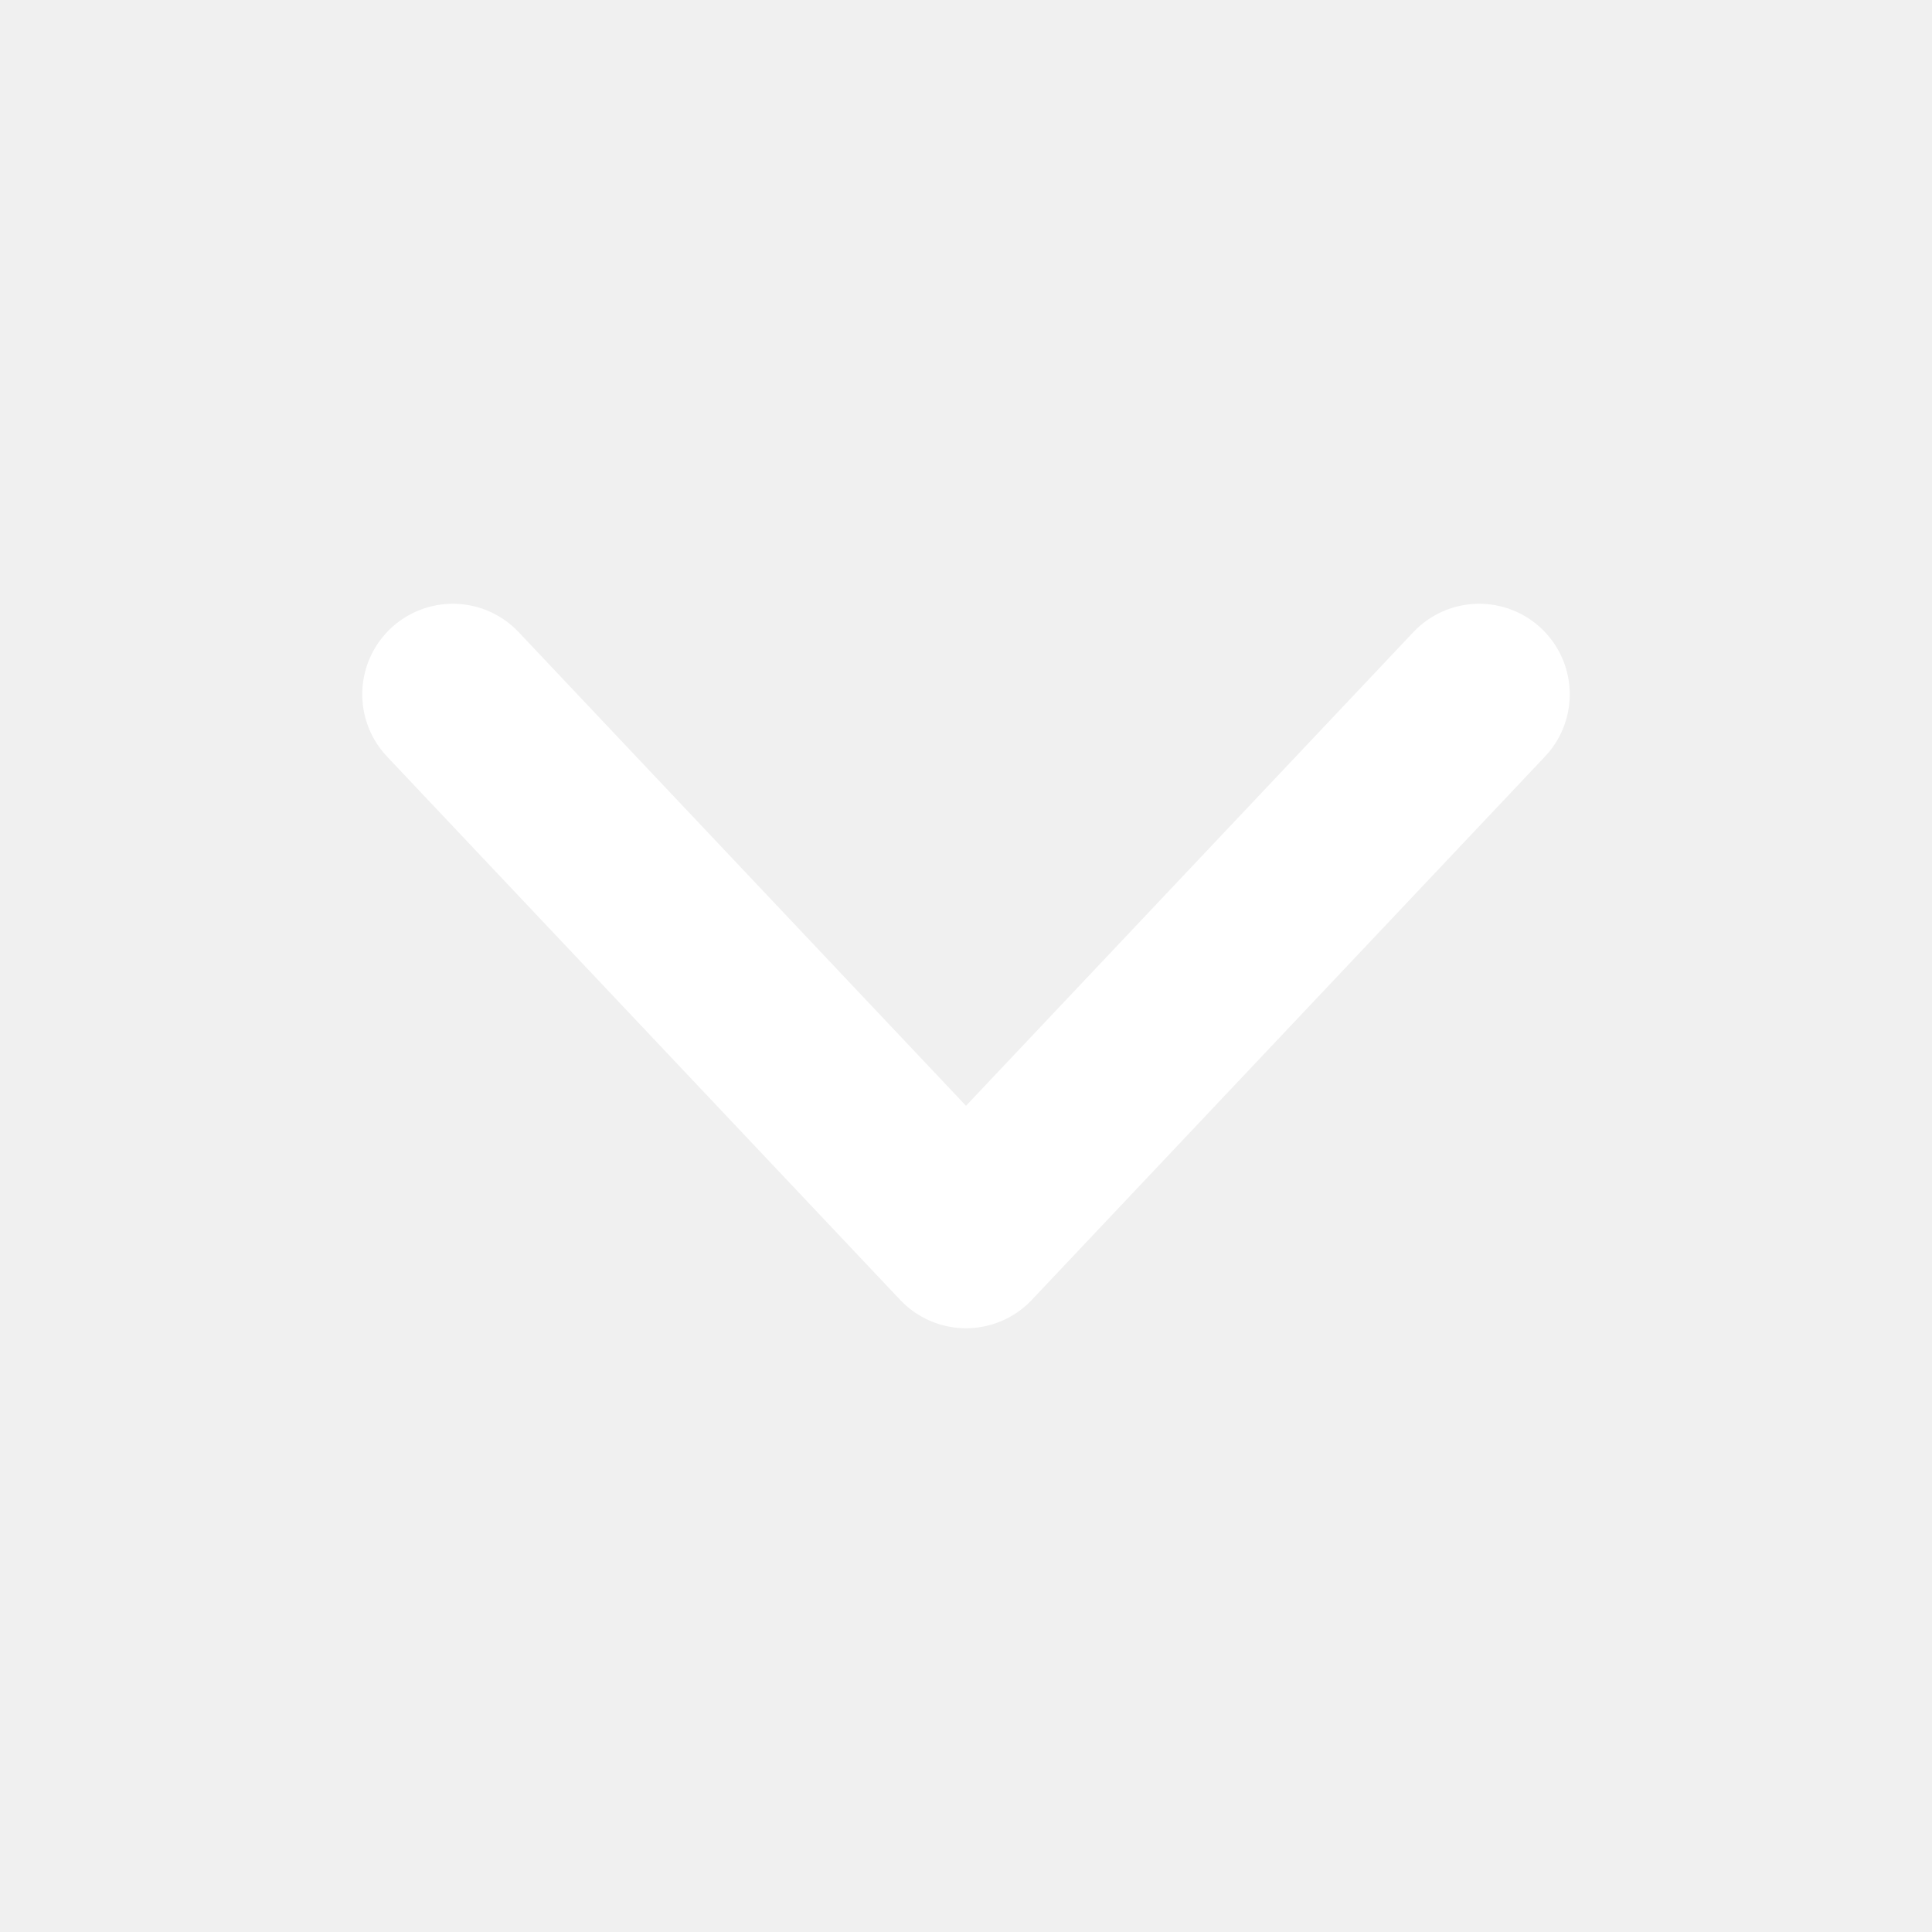
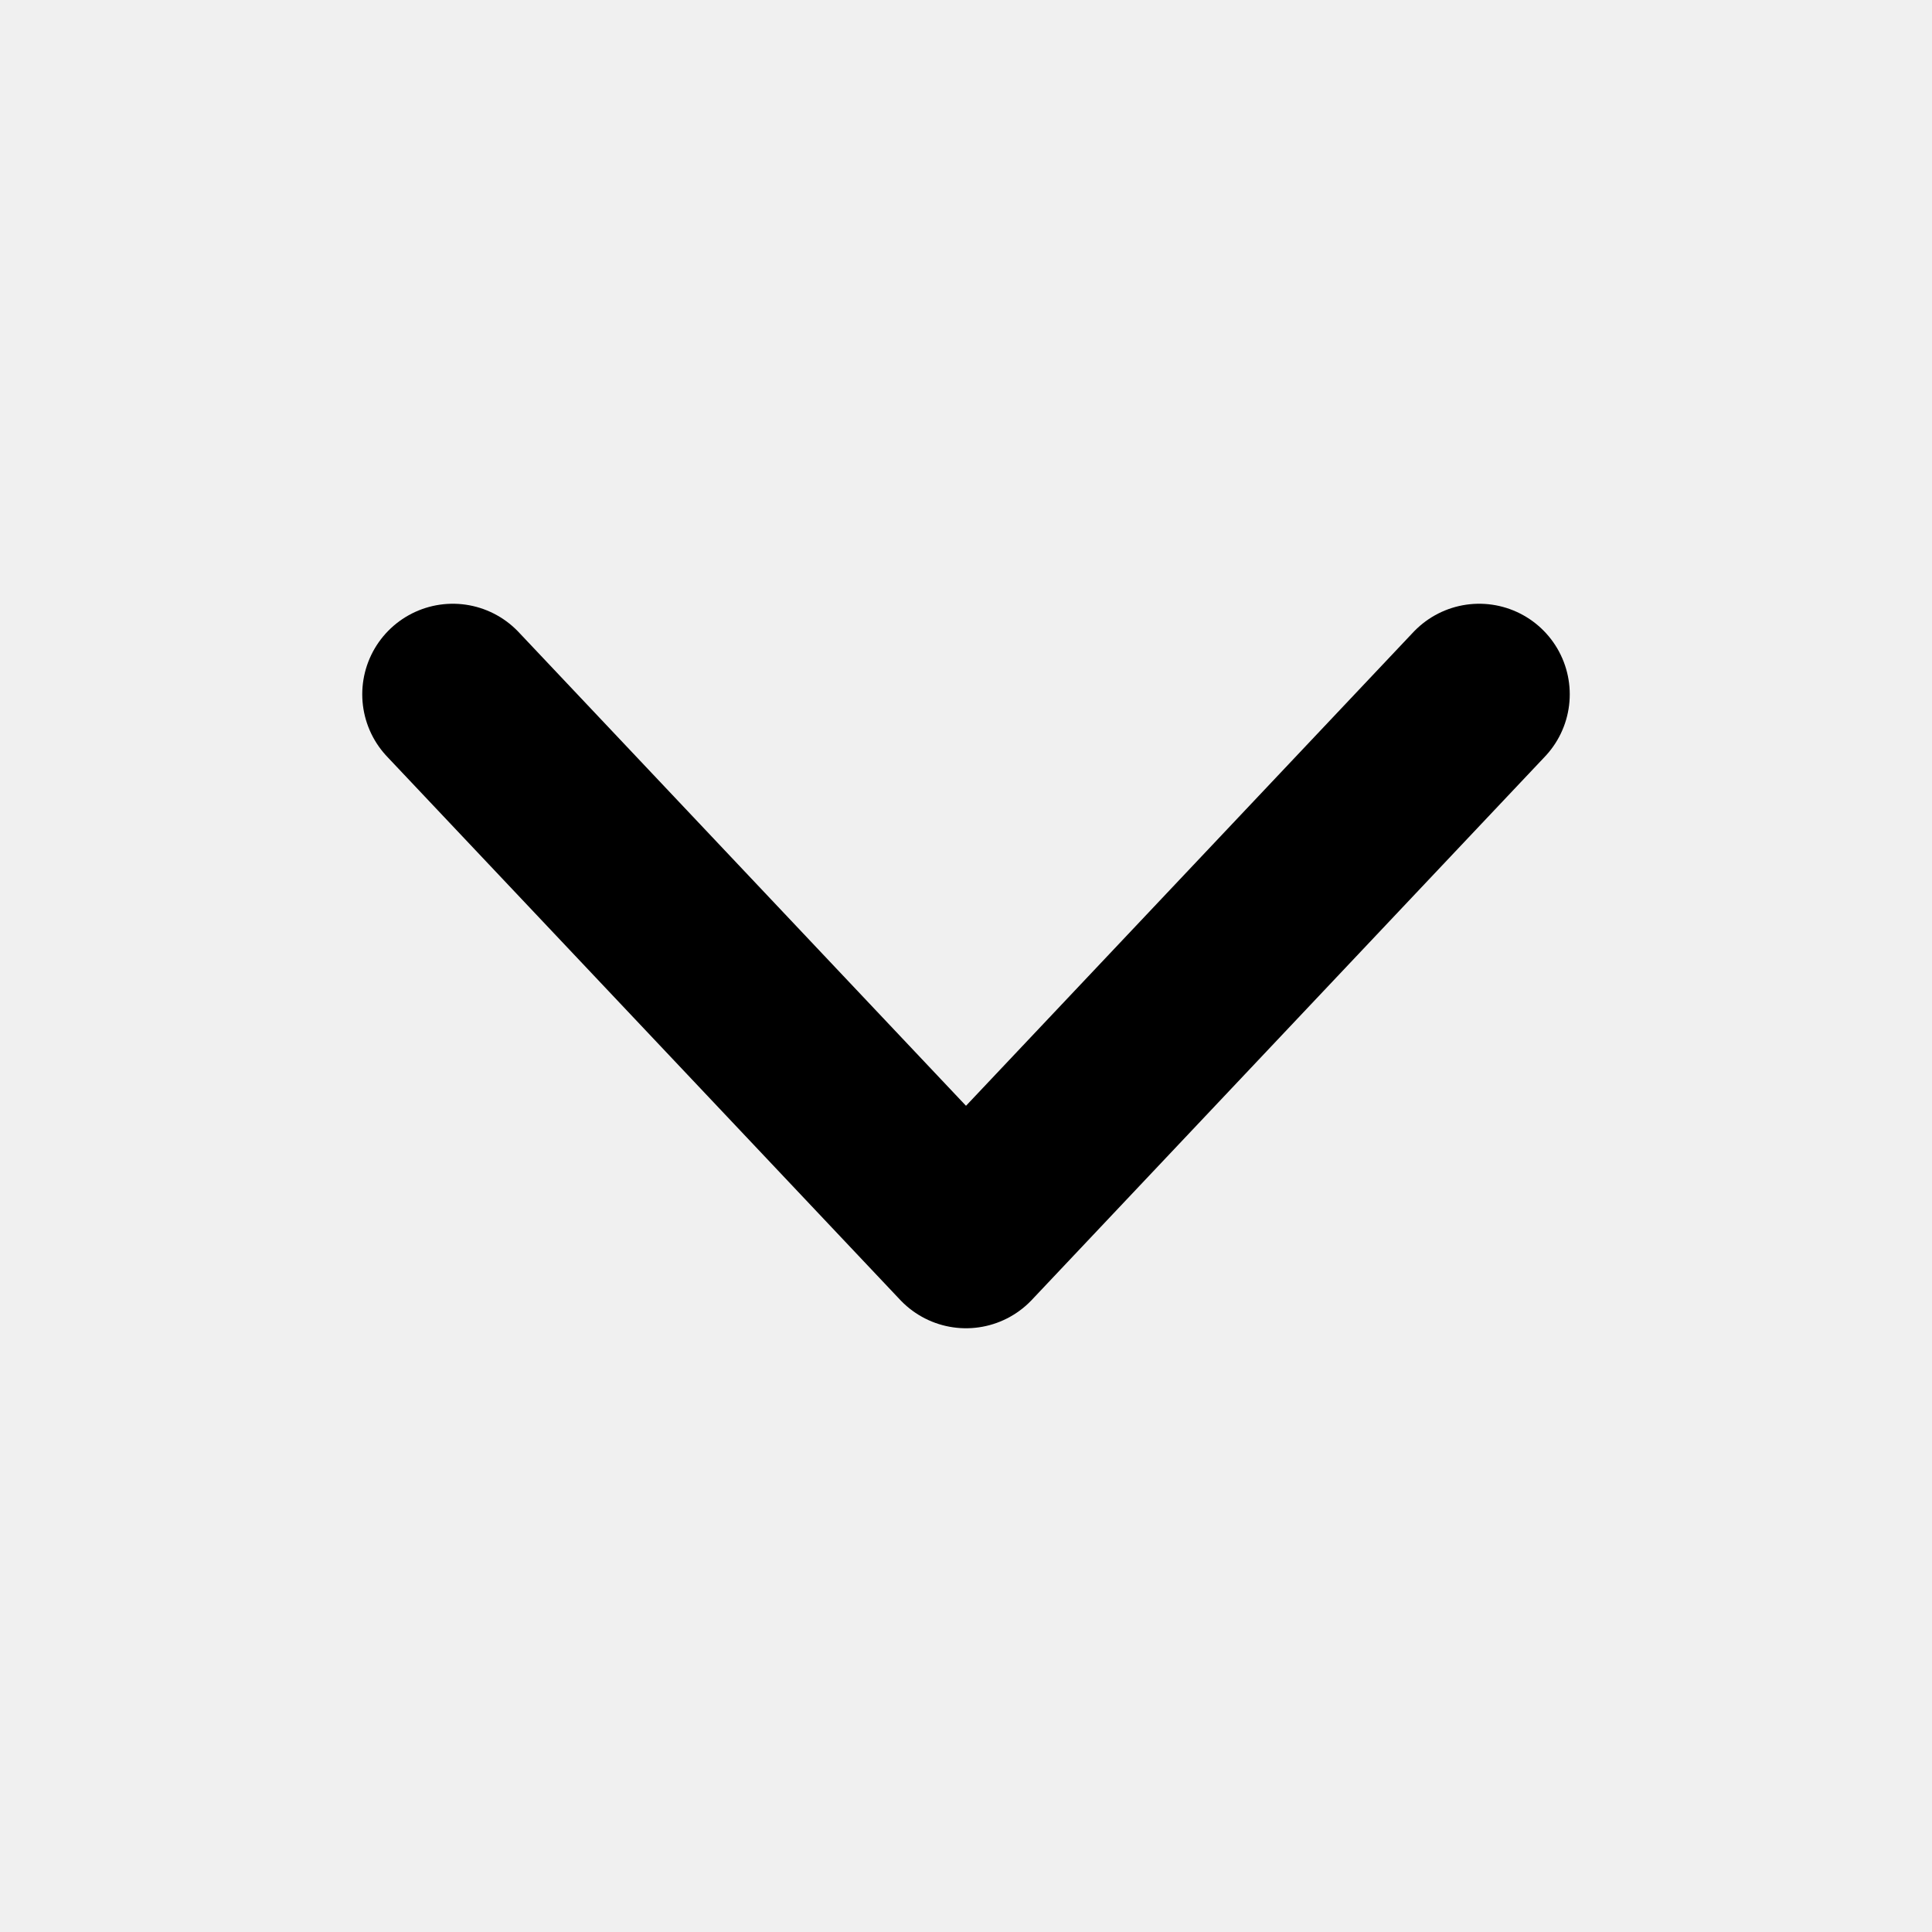
<svg xmlns="http://www.w3.org/2000/svg" width="16" height="16" viewBox="0 0 16 16" fill="none">
-   <path d="M3.75 5.75L8 10.25L12.25 5.75" stroke="white" stroke-width="1.5" stroke-linecap="round" stroke-linejoin="round" />
+   <path d="M3.75 5.75L8 10.25L12.25 5.75" stroke="currentColor" stroke-width="1.5" stroke-linecap="round" stroke-linejoin="round" />
</svg>
